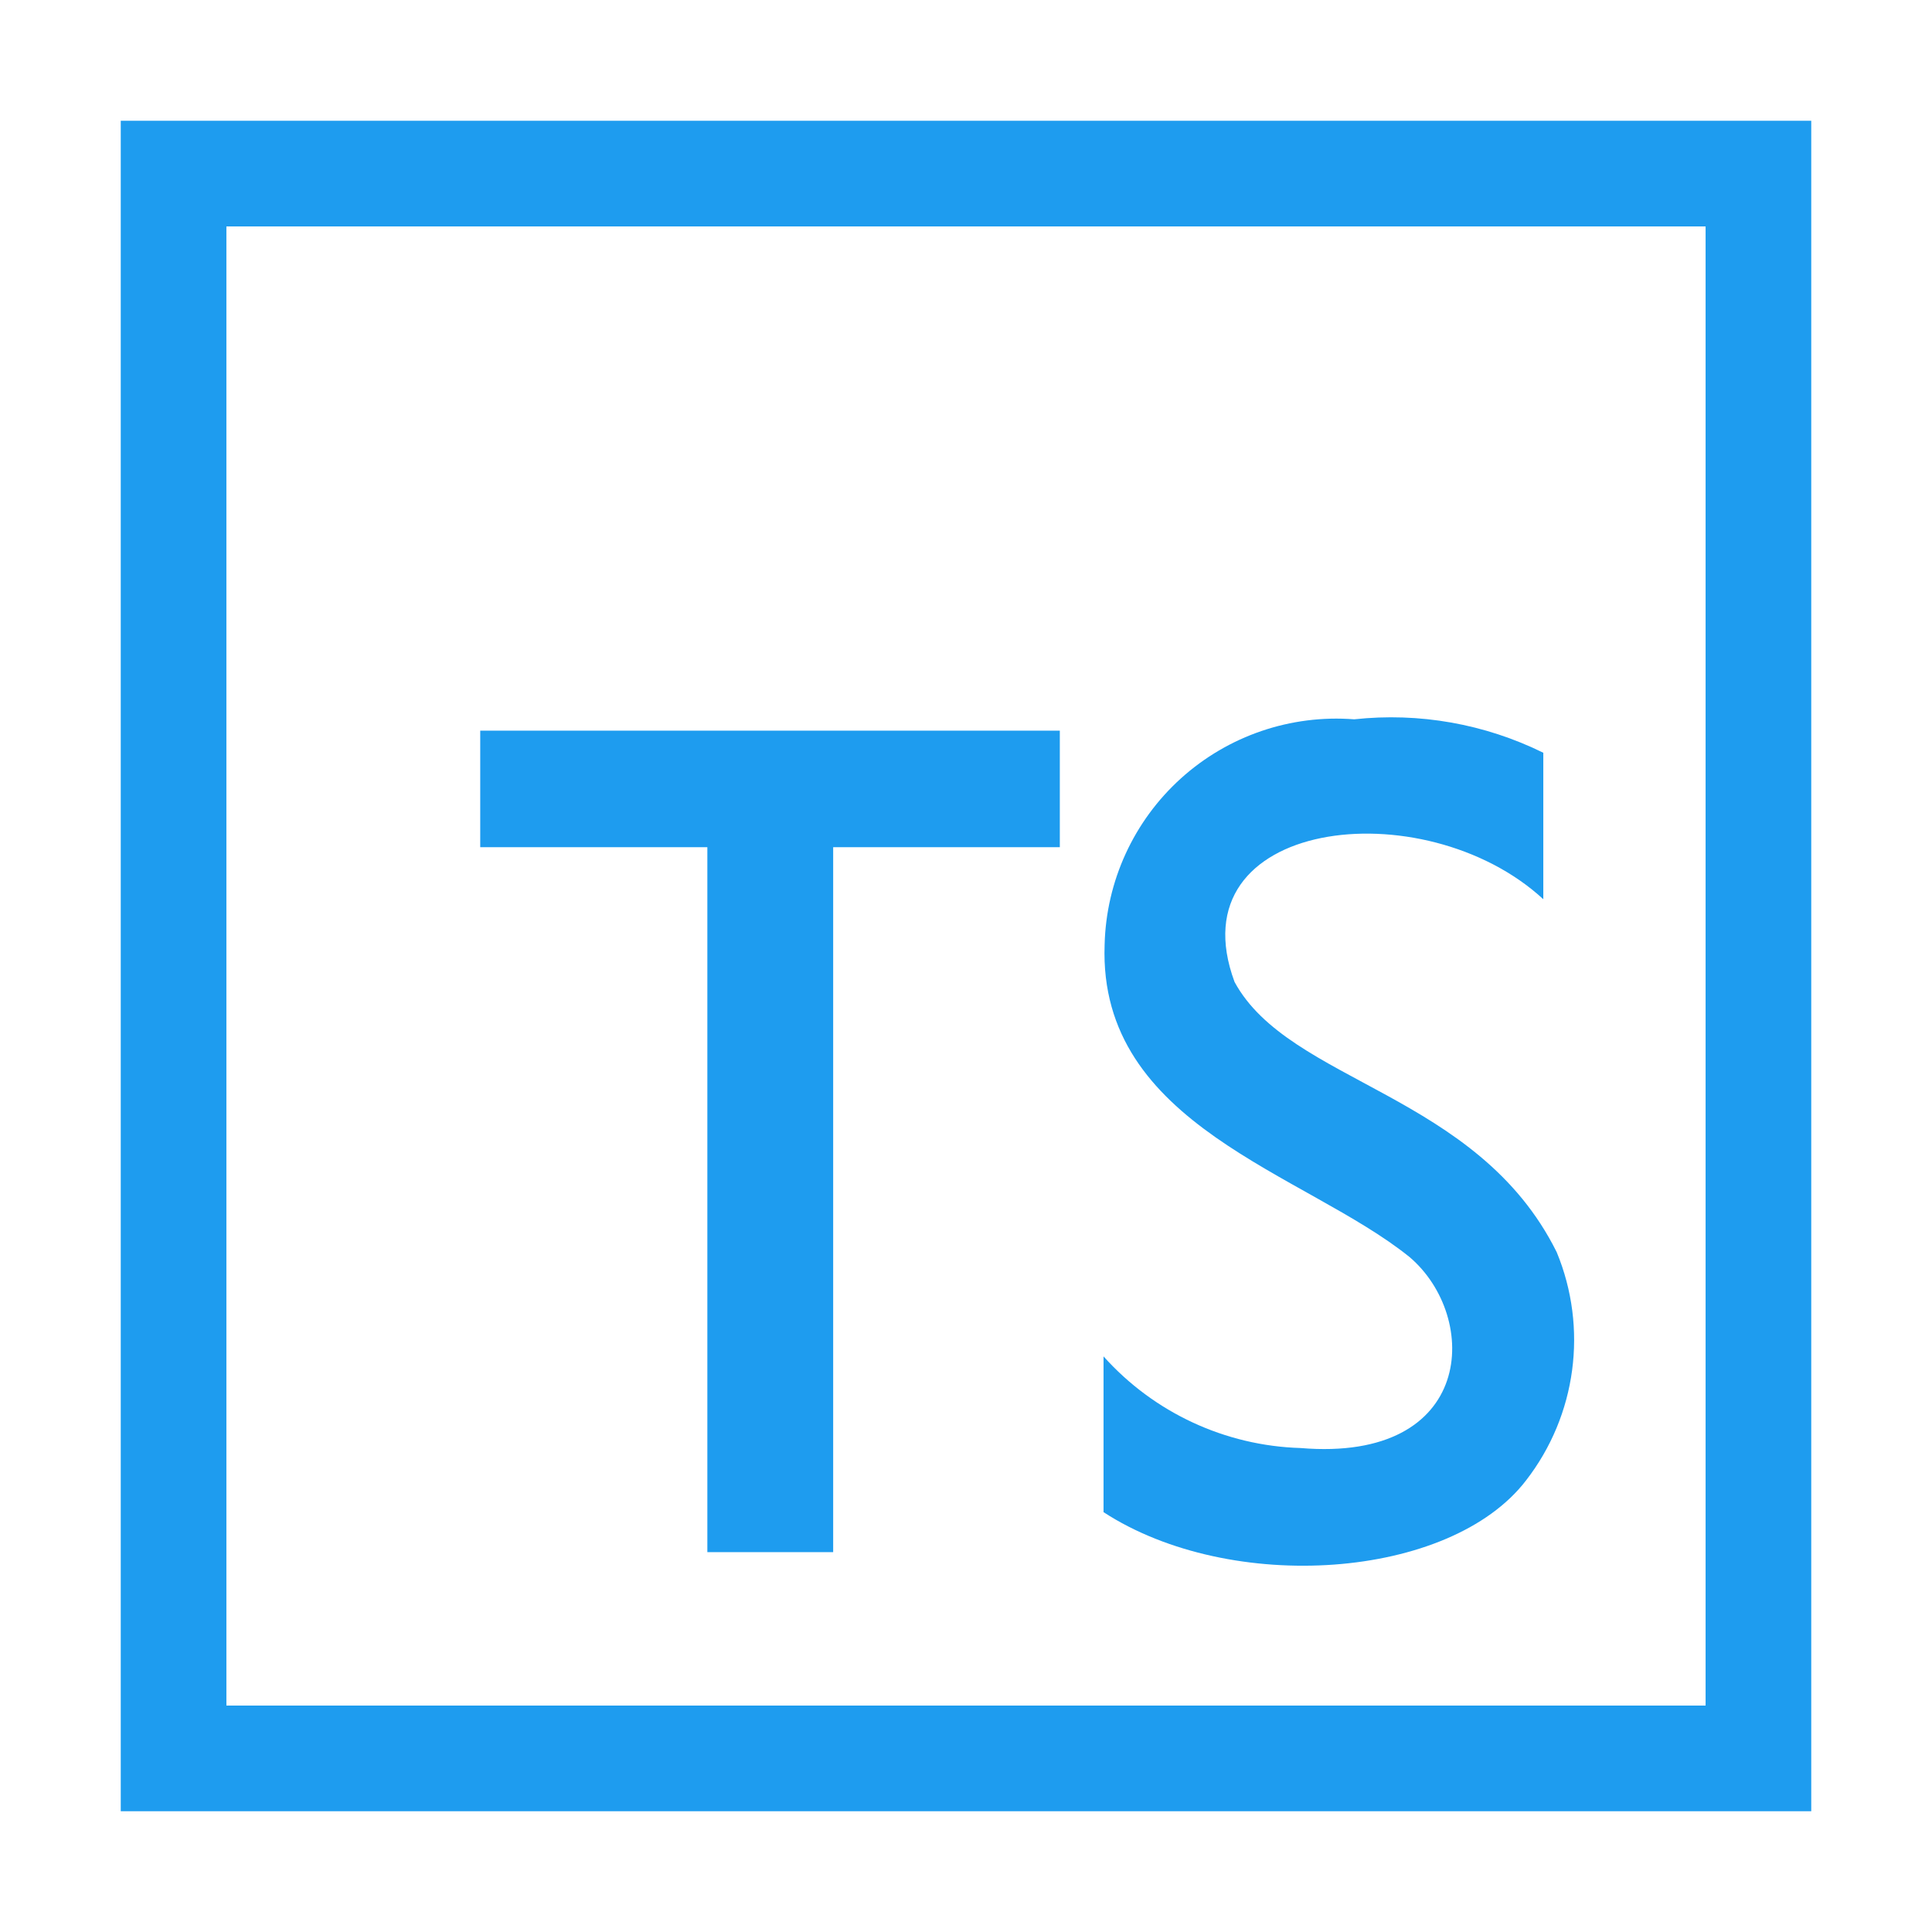
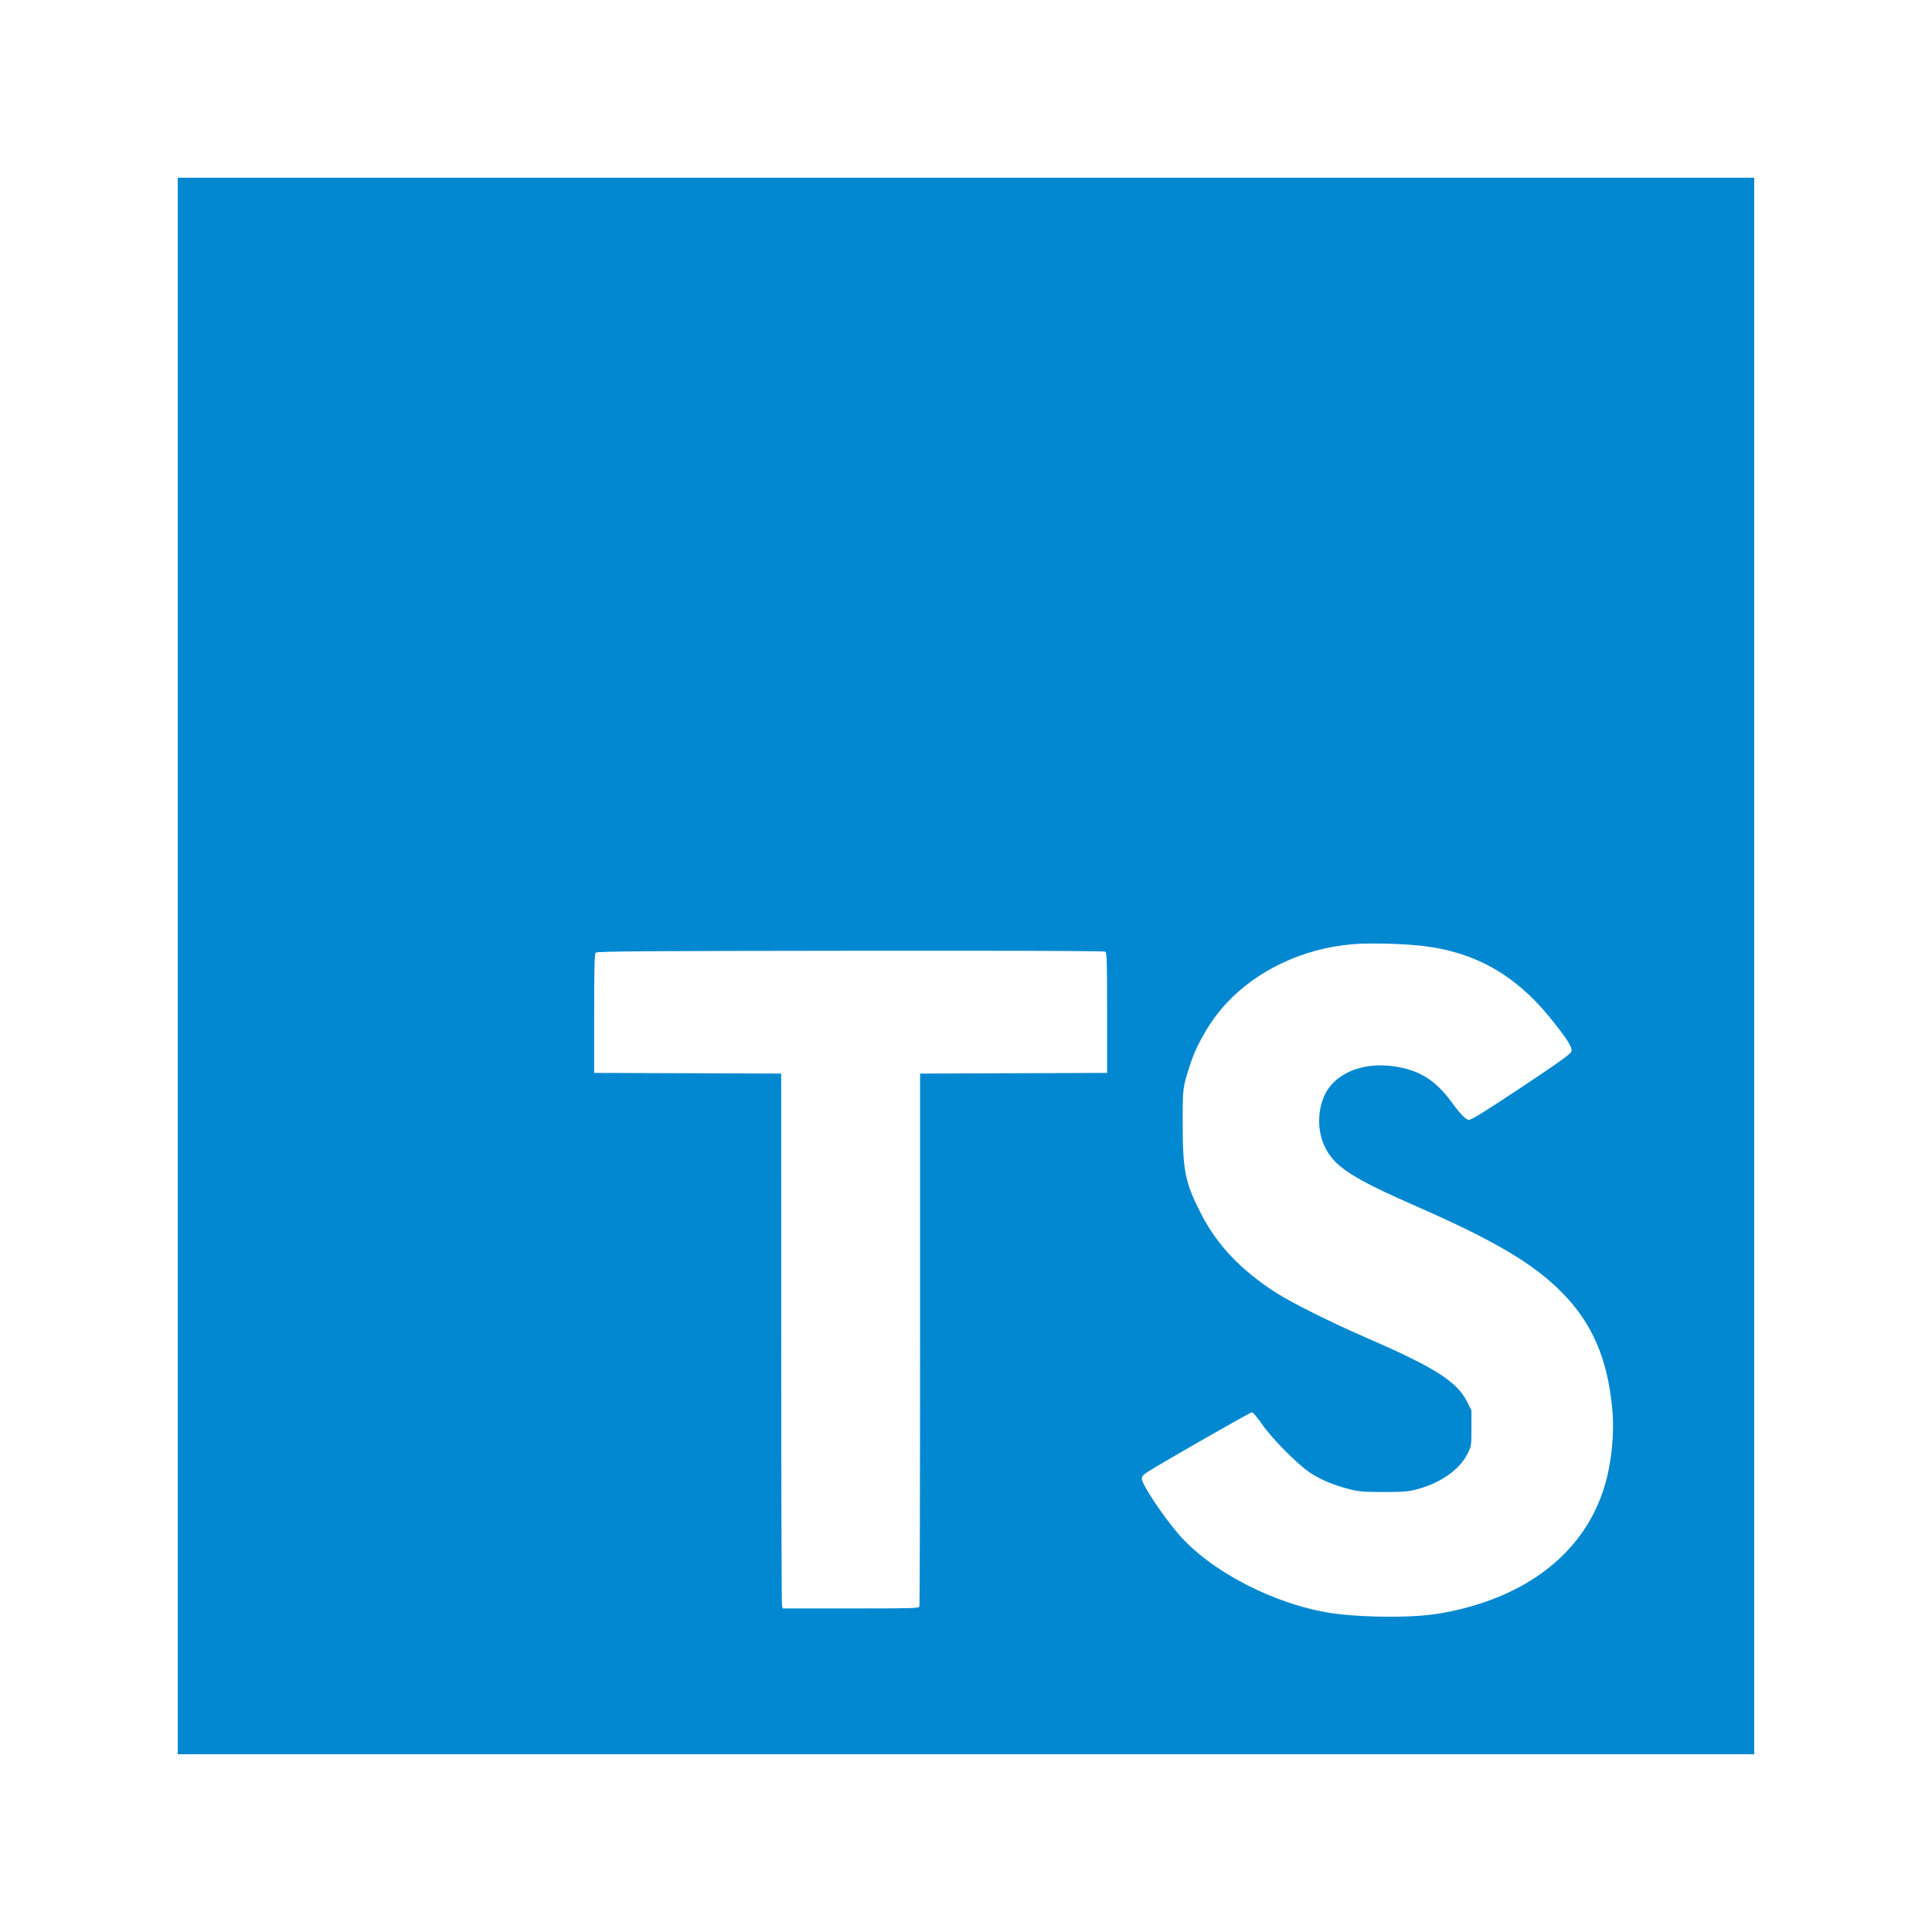
- <svg xmlns="http://www.w3.org/2000/svg" width="16px" height="16px" viewBox="0 0 16 16">
-   <path fill="#1E9CEF" d="M10.771,11.992a2.282,2.282,0,0,1-1.632-.759v1.29c1.055,0.686,2.87.56,3.5-.264a1.9,1.9,0,0,0,.253-1.889c-0.656-1.321-2.214-1.4-2.668-2.238-0.5-1.351,1.564-1.6,2.557-.685V6.234a2.846,2.846,0,0,0-1.566-.277A1.919,1.919,0,0,0,9.148,7.824c-0.054,1.5,1.663,1.891,2.525,2.586C12.259,10.908,12.217,12.113,10.771,11.992Zm-4.913.862V7.016H3.977V6.051h4.8V7.016H6.9v5.838H5.857ZM14.125,1.875v12.25H1.875V1.875h12.25ZM15,1H1V15H15V1Z" />
+ <svg xmlns="http://www.w3.org/2000/svg" clip-rule="evenodd" fill-rule="evenodd" stroke-linejoin="round" stroke-miterlimit="1.414" version="1.1" viewBox="0 0 500 500" width="16px" height="16px">
+   <path d="m46 46v408h408v-408h-408zm310.02 198.17v.006c3.912.012 8.359.214 11.703.576 13.619 1.473 24.225 7.349 33.248 18.416 4.493 5.513 6.031 7.925 5.703 8.957-.211.666-3.294 2.874-13.096 9.381-9.629 6.392-12.731 8.307-13.451 8.307-.73 0-2.252-1.566-4.445-4.572-4.224-5.789-8.537-8.431-15.205-9.312-7.17-.95-13.602 1.31-16.752 5.889-2.692 3.911-3.099 10.206-.959 14.779 2.479 5.298 6.967 8.226 24.166 15.768 19.836 8.697 29.888 14.651 37.209 22.039 7.884 7.956 11.878 17.143 13.105 30.137.599 6.333-.133 13.84-1.945 19.943-4.445 14.961-16.439 25.916-34.02 31.072-4.86 1.425-9.382 2.276-13.855 2.603-6.828.503-16.603.226-22.486-.631-14.884-2.168-31.686-10.829-40.064-20.65-4.113-4.821-9.363-12.754-9.363-14.15 0-.674.334-1.056 1.656-1.897 3.921-2.491 26.394-15.338 26.83-15.338.263 0 1.437 1.384 2.607 3.074 2.651 3.828 9.17 10.407 12.484 12.602 2.707 1.793 6.169 3.233 10.279 4.271 2.354.587 3.6.691 8.736.691 5.247-.002 6.324-.09 8.672-.721 6.21-1.671 11.057-5.129 13.111-9.354.9-1.825.918-2.053.918-6.481v-4.59l-1.103-2.189c-2.673-5.307-8.434-8.947-26.645-16.836-8.366-3.624-18.611-8.733-22.611-11.275-9.128-5.801-15.455-12.433-19.607-20.551-4.13-8.073-4.746-11.078-4.756-23.217-.01-9.502-.026-9.386 1.941-15.451 1.785-5.504 5.439-11.652 9.473-15.939 8.051-8.558 19.813-14.058 32.406-15.152 1.611-.152 3.768-.212 6.115-.205zm-108.36 1.877h.004c24.253.012 38.156.096 38.379.236.42.26.473 2.371.473 15.842v15.541l-24.201.088-24.201.088v68.713c0 37.793-.077 68.938-.182 69.213-.171.462-2.033.498-17.779.498h-17.588l-.182-.711c-.117-.39-.203-31.536-.205-69.213l-.006-68.504-24.201-.086-24.201-.088v-15.357c0-12.18.084-15.442.408-15.766.333-.343 12.684-.432 65.902-.484 10.261-.01 19.495-.015 27.58-.01z" fill="#0288d1" />
</svg>
